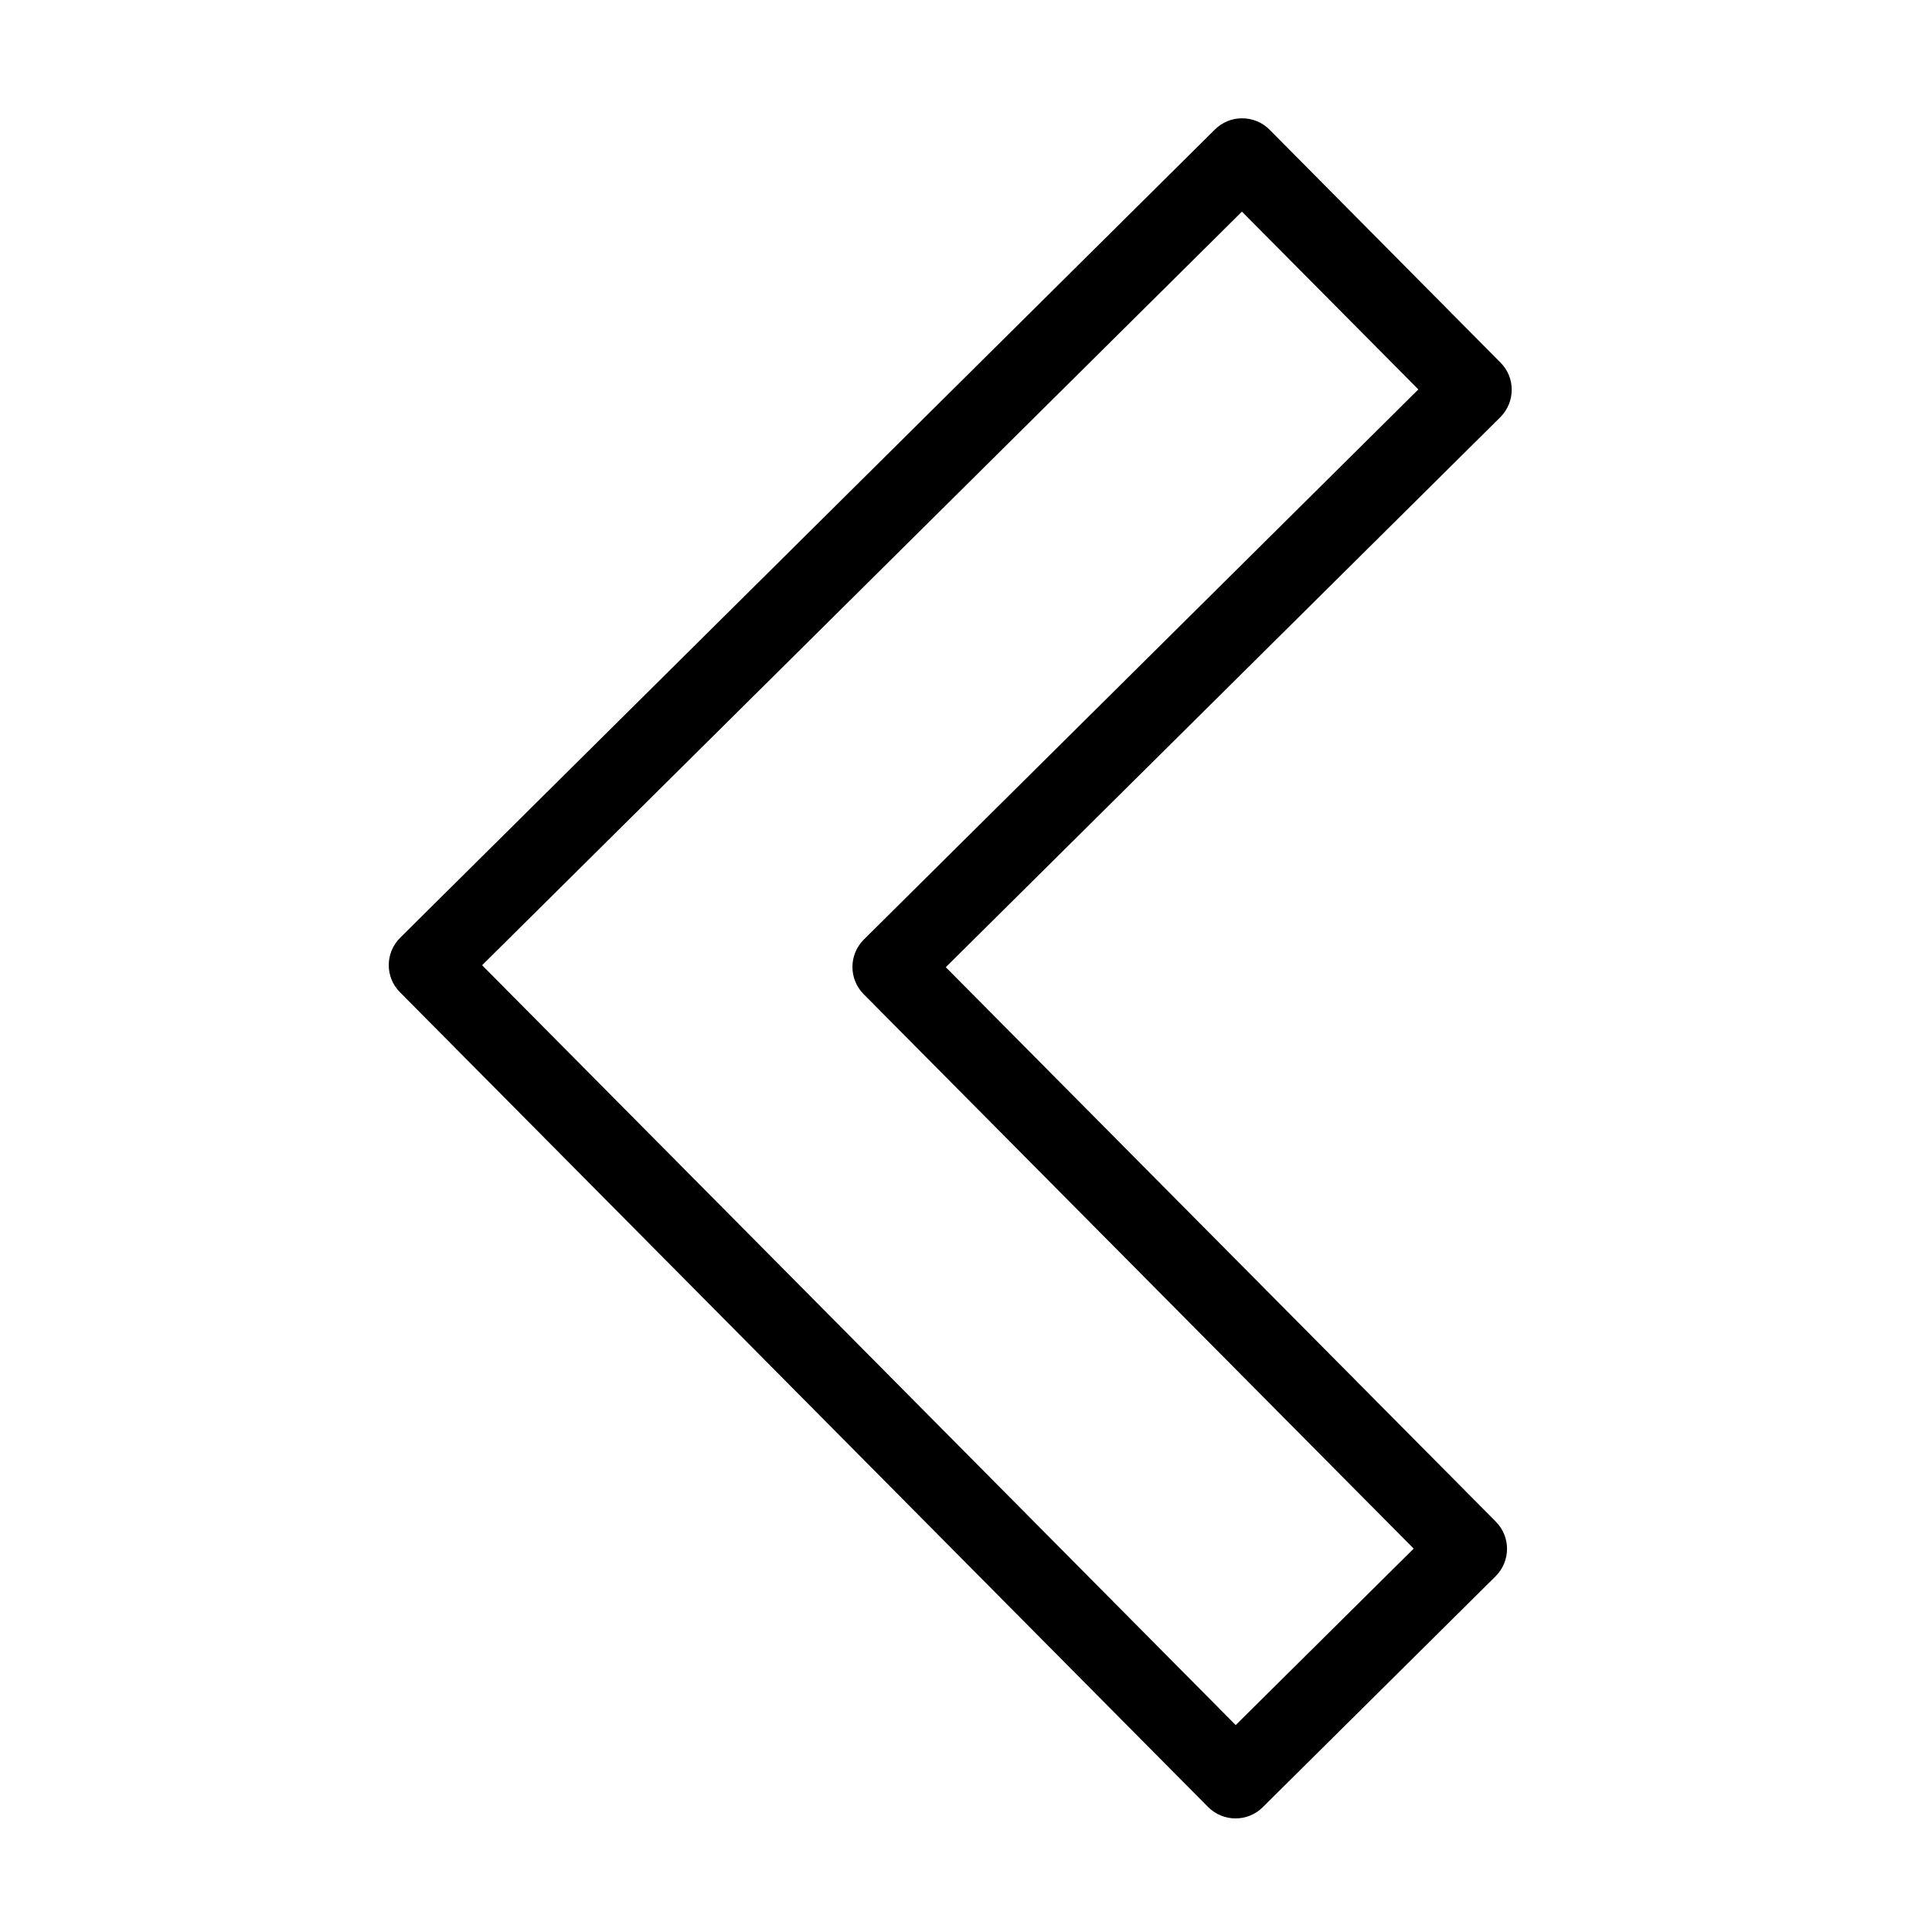
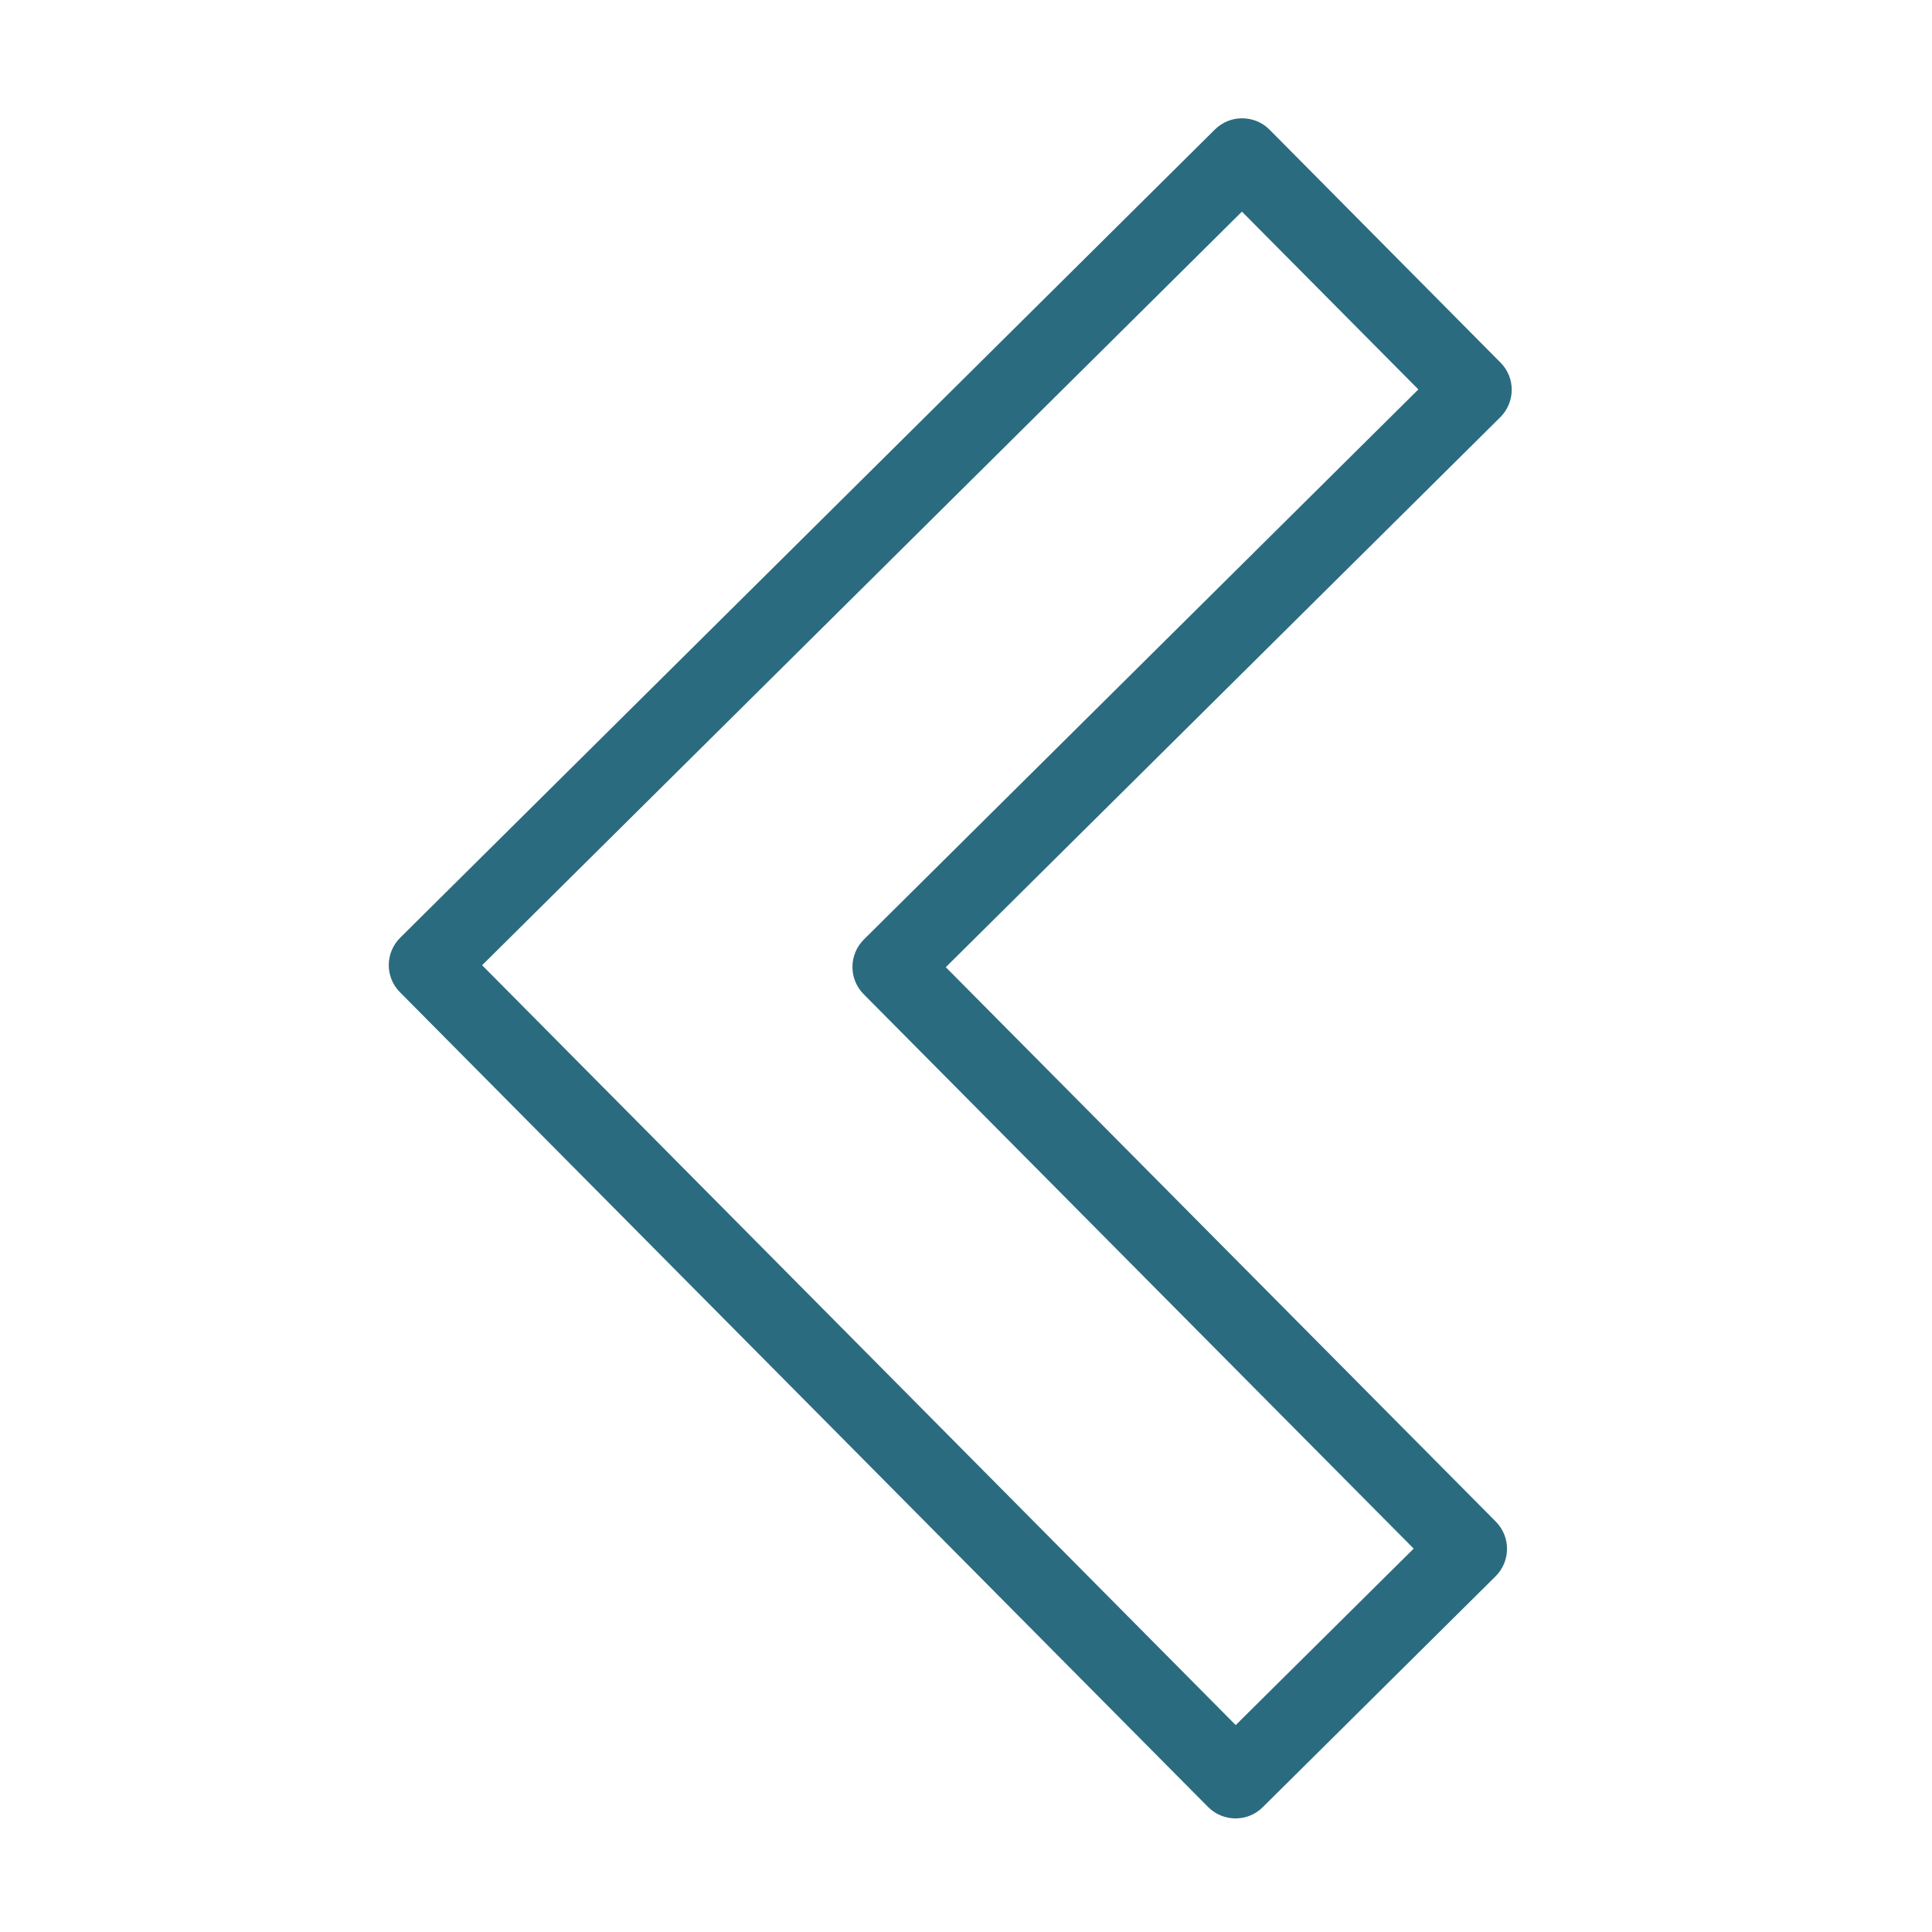
- <svg xmlns="http://www.w3.org/2000/svg" viewBox="0 0 50 50" width="50px" height="50px">
+ <svg xmlns="http://www.w3.org/2000/svg" fill="#2b6b80" viewBox="0 0 50 50" width="50px" height="50px">
  <path d="M 32.137 3.062 C 31.875 3.062 31.629 3.168 31.441 3.352 L 10.359 24.266 C 9.965 24.656 9.961 25.289 10.352 25.68 L 31.266 46.766 C 31.656 47.156 32.289 47.16 32.68 46.77 L 38.703 40.797 C 39.098 40.406 39.102 39.773 38.711 39.379 L 24.477 25.031 L 38.828 10.797 C 39.219 10.406 39.223 9.773 38.832 9.383 L 32.859 3.359 C 32.668 3.164 32.406 3.059 32.137 3.062 Z M 32.141 5.477 L 36.707 10.078 L 22.359 24.312 C 21.965 24.703 21.961 25.336 22.352 25.73 L 36.586 40.078 L 31.98 44.645 L 12.477 24.98 Z" />
</svg>
